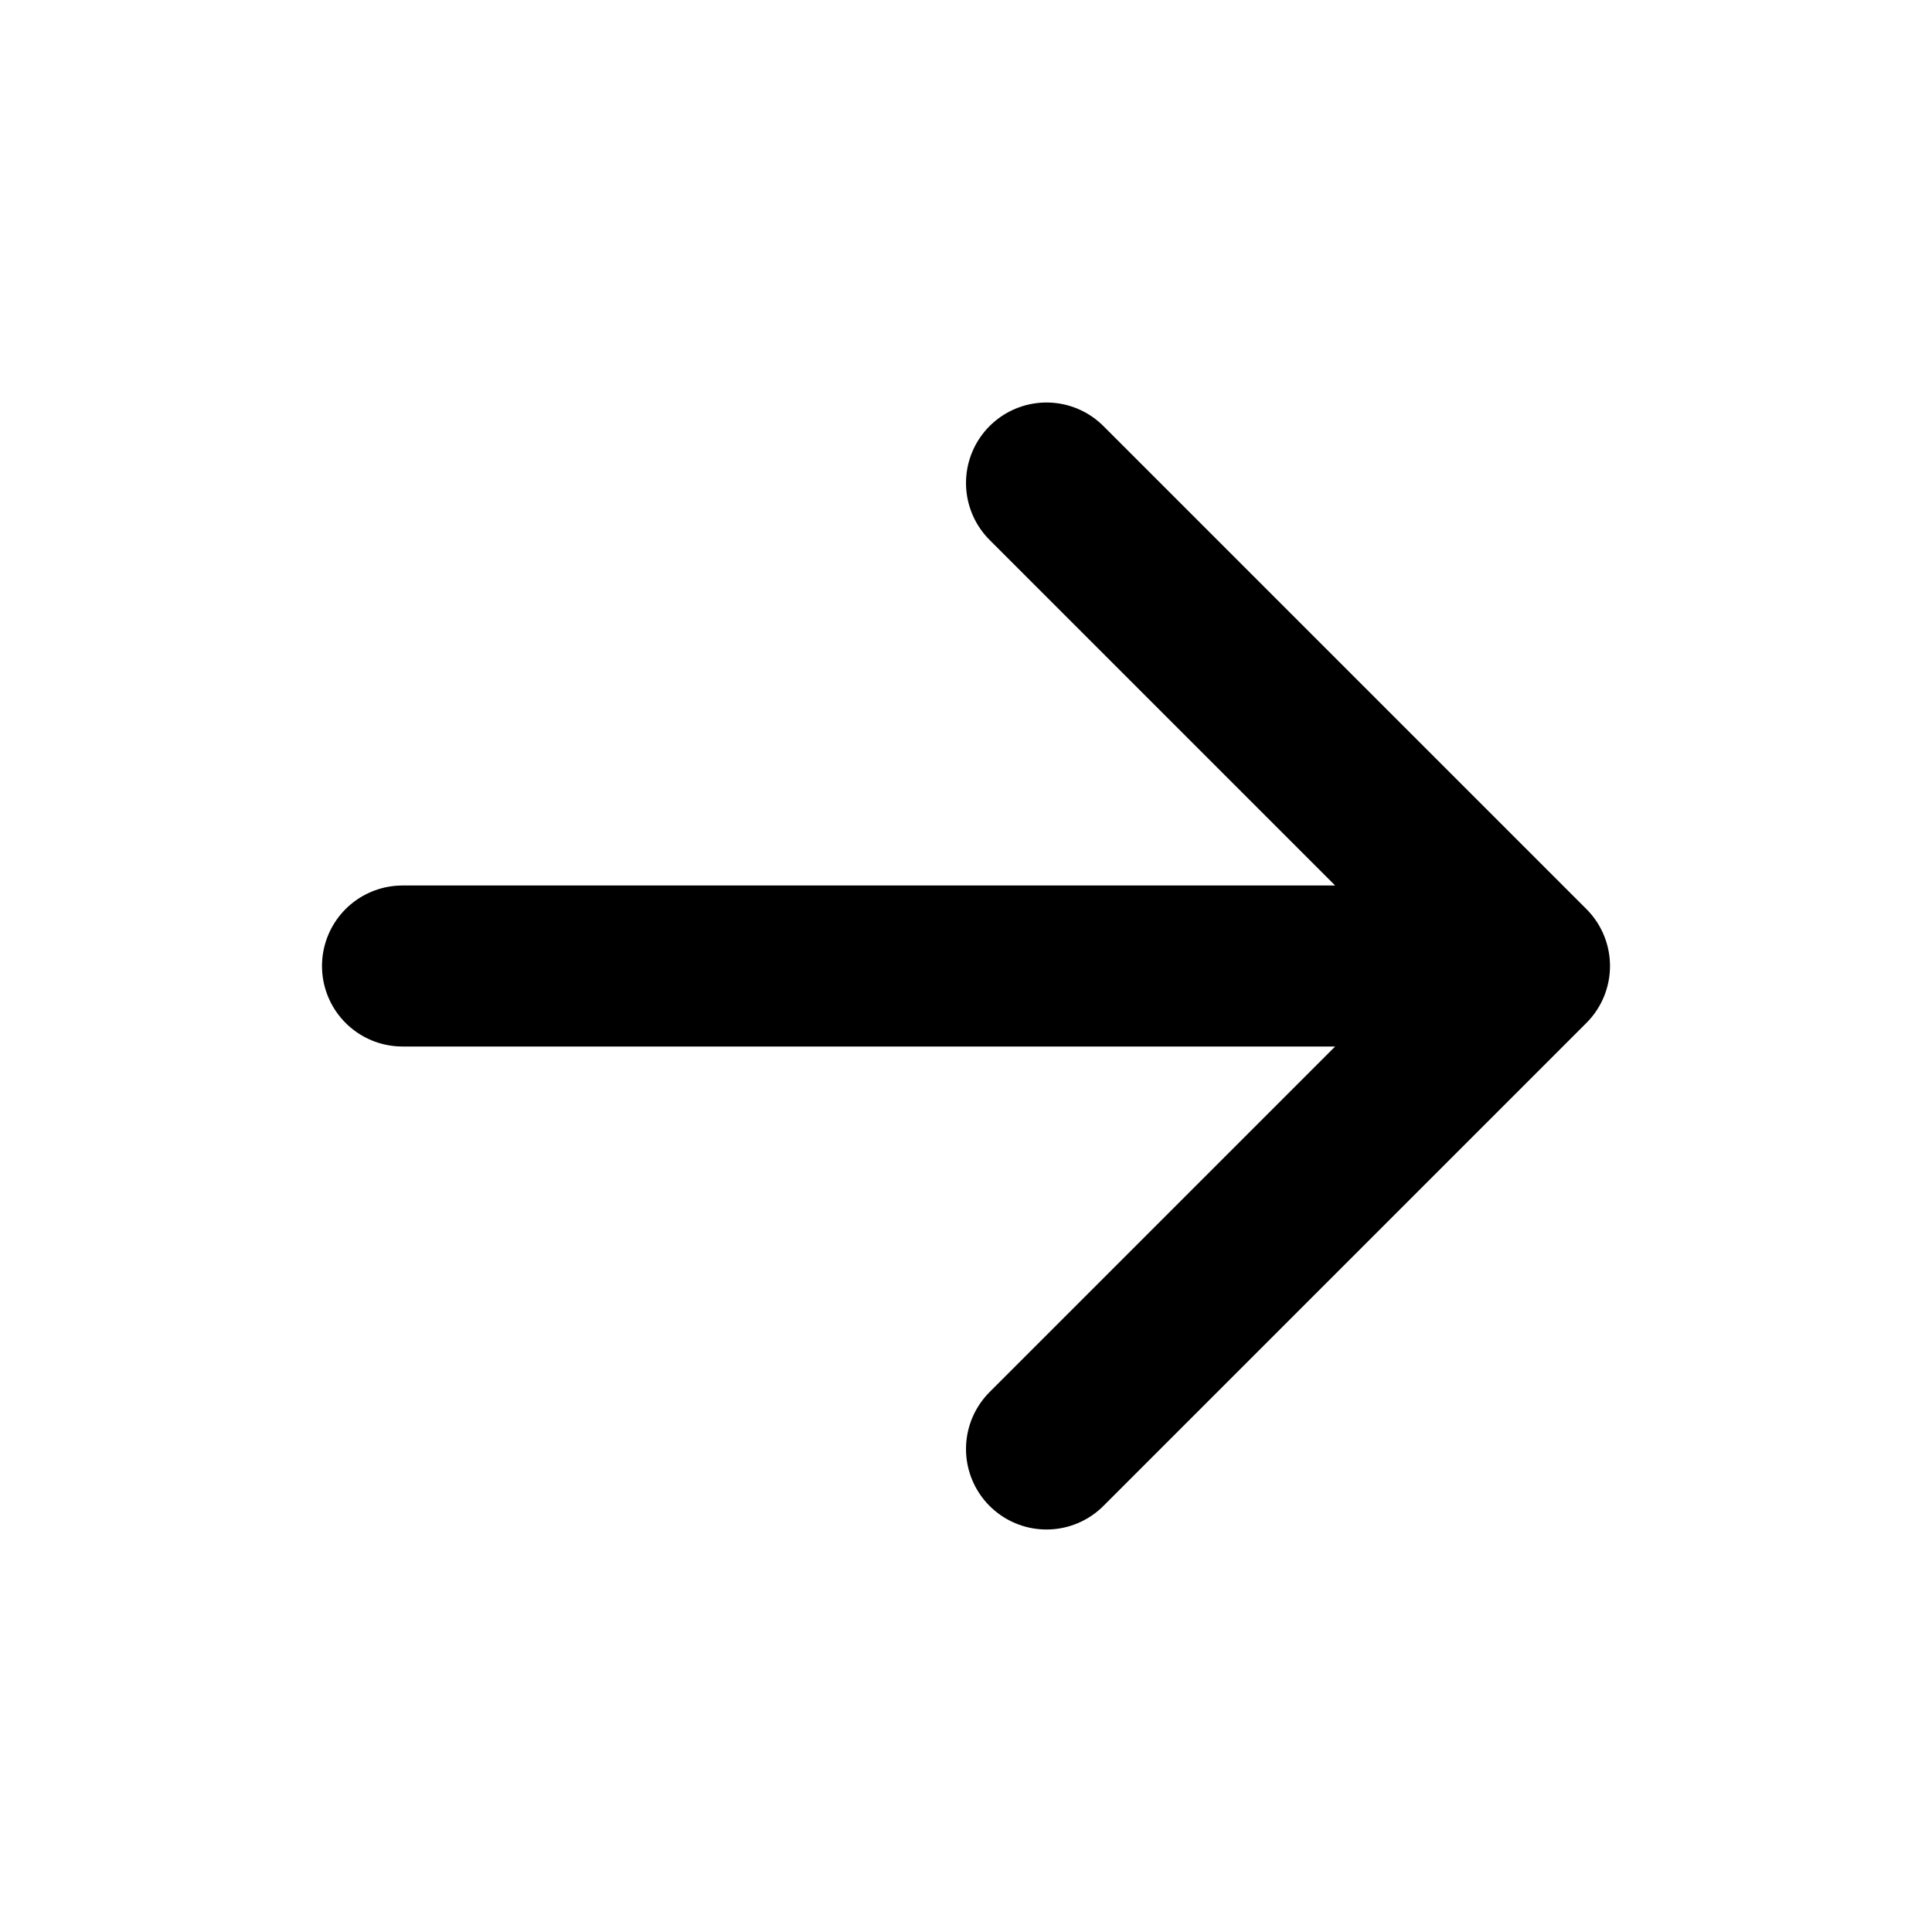
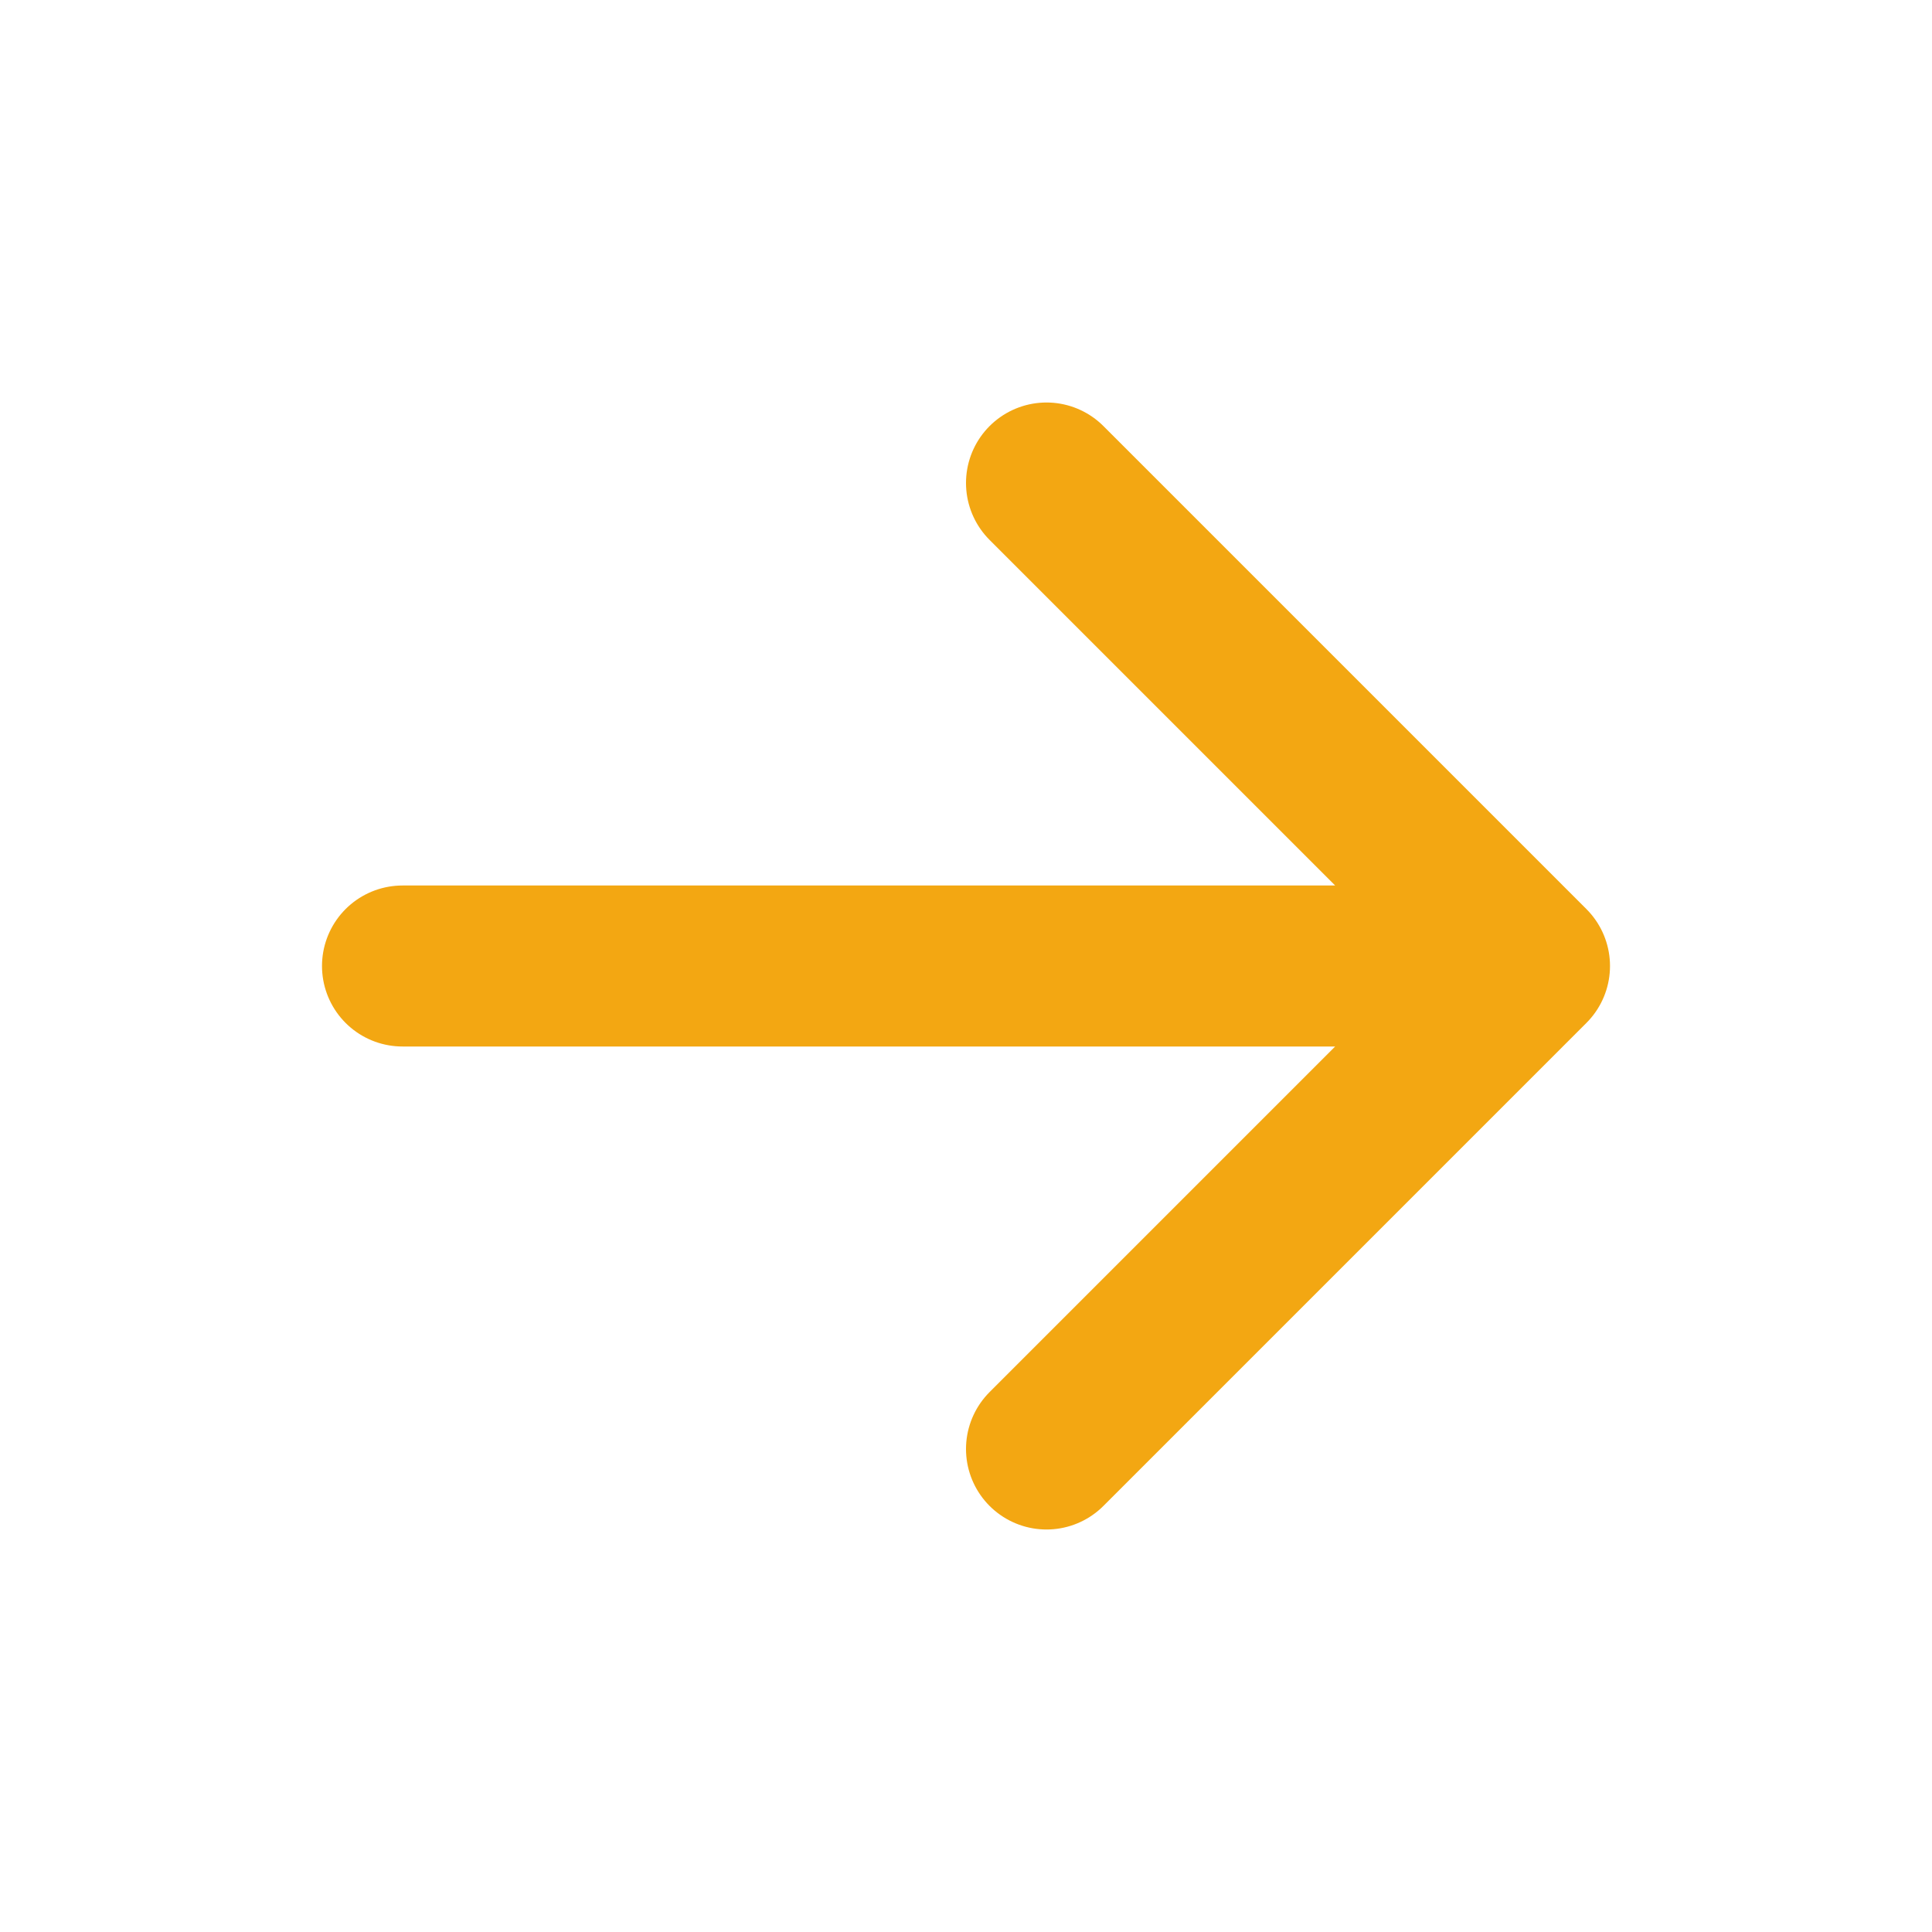
- <svg xmlns="http://www.w3.org/2000/svg" width="800px" height="800px" viewBox="0 0 24 24" fill="none">
-   <path d="M5 12H19M19 12L13 6M19 12L13 18" stroke="#000000" stroke-width="2" stroke-linecap="round" stroke-linejoin="round" />
+ <svg xmlns="http://www.w3.org/2000/svg" viewBox="0 0 24 24" fill="none">
+   <path d="M5 12H19M19 12L13 6M19 12L13 18" stroke="#f3a712" stroke-width="2" stroke-linecap="round" stroke-linejoin="round" />
</svg>
